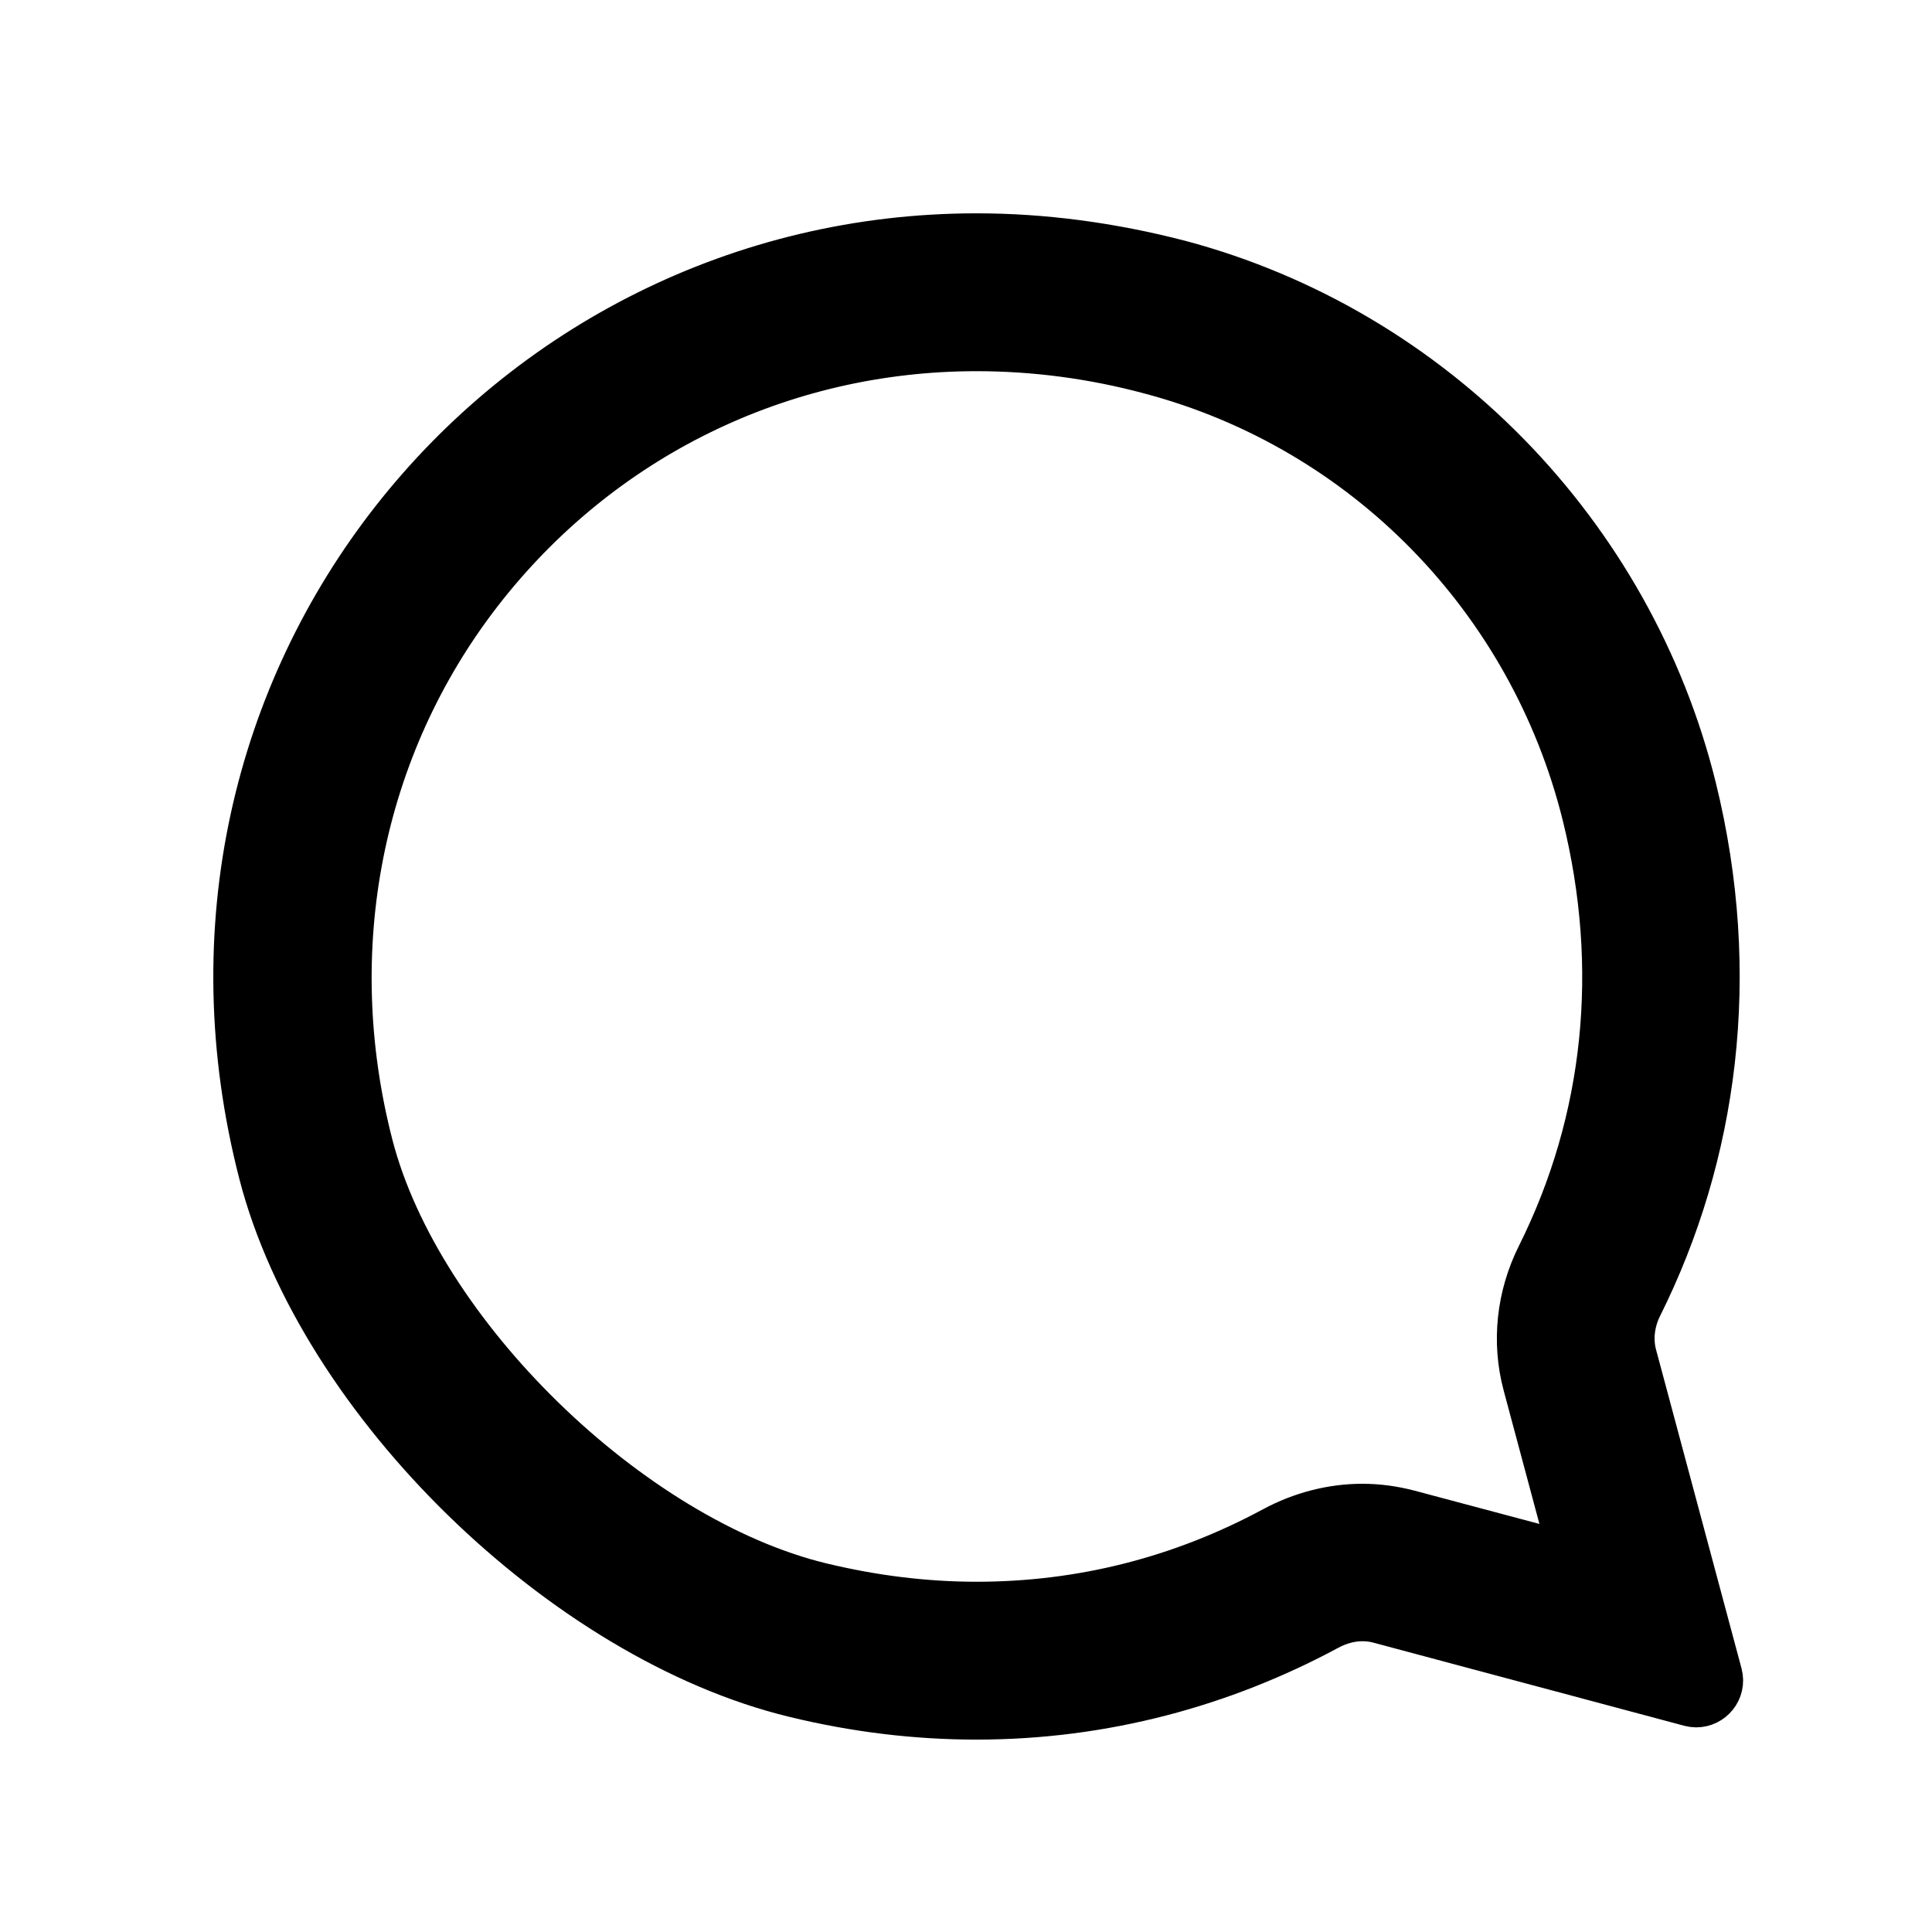
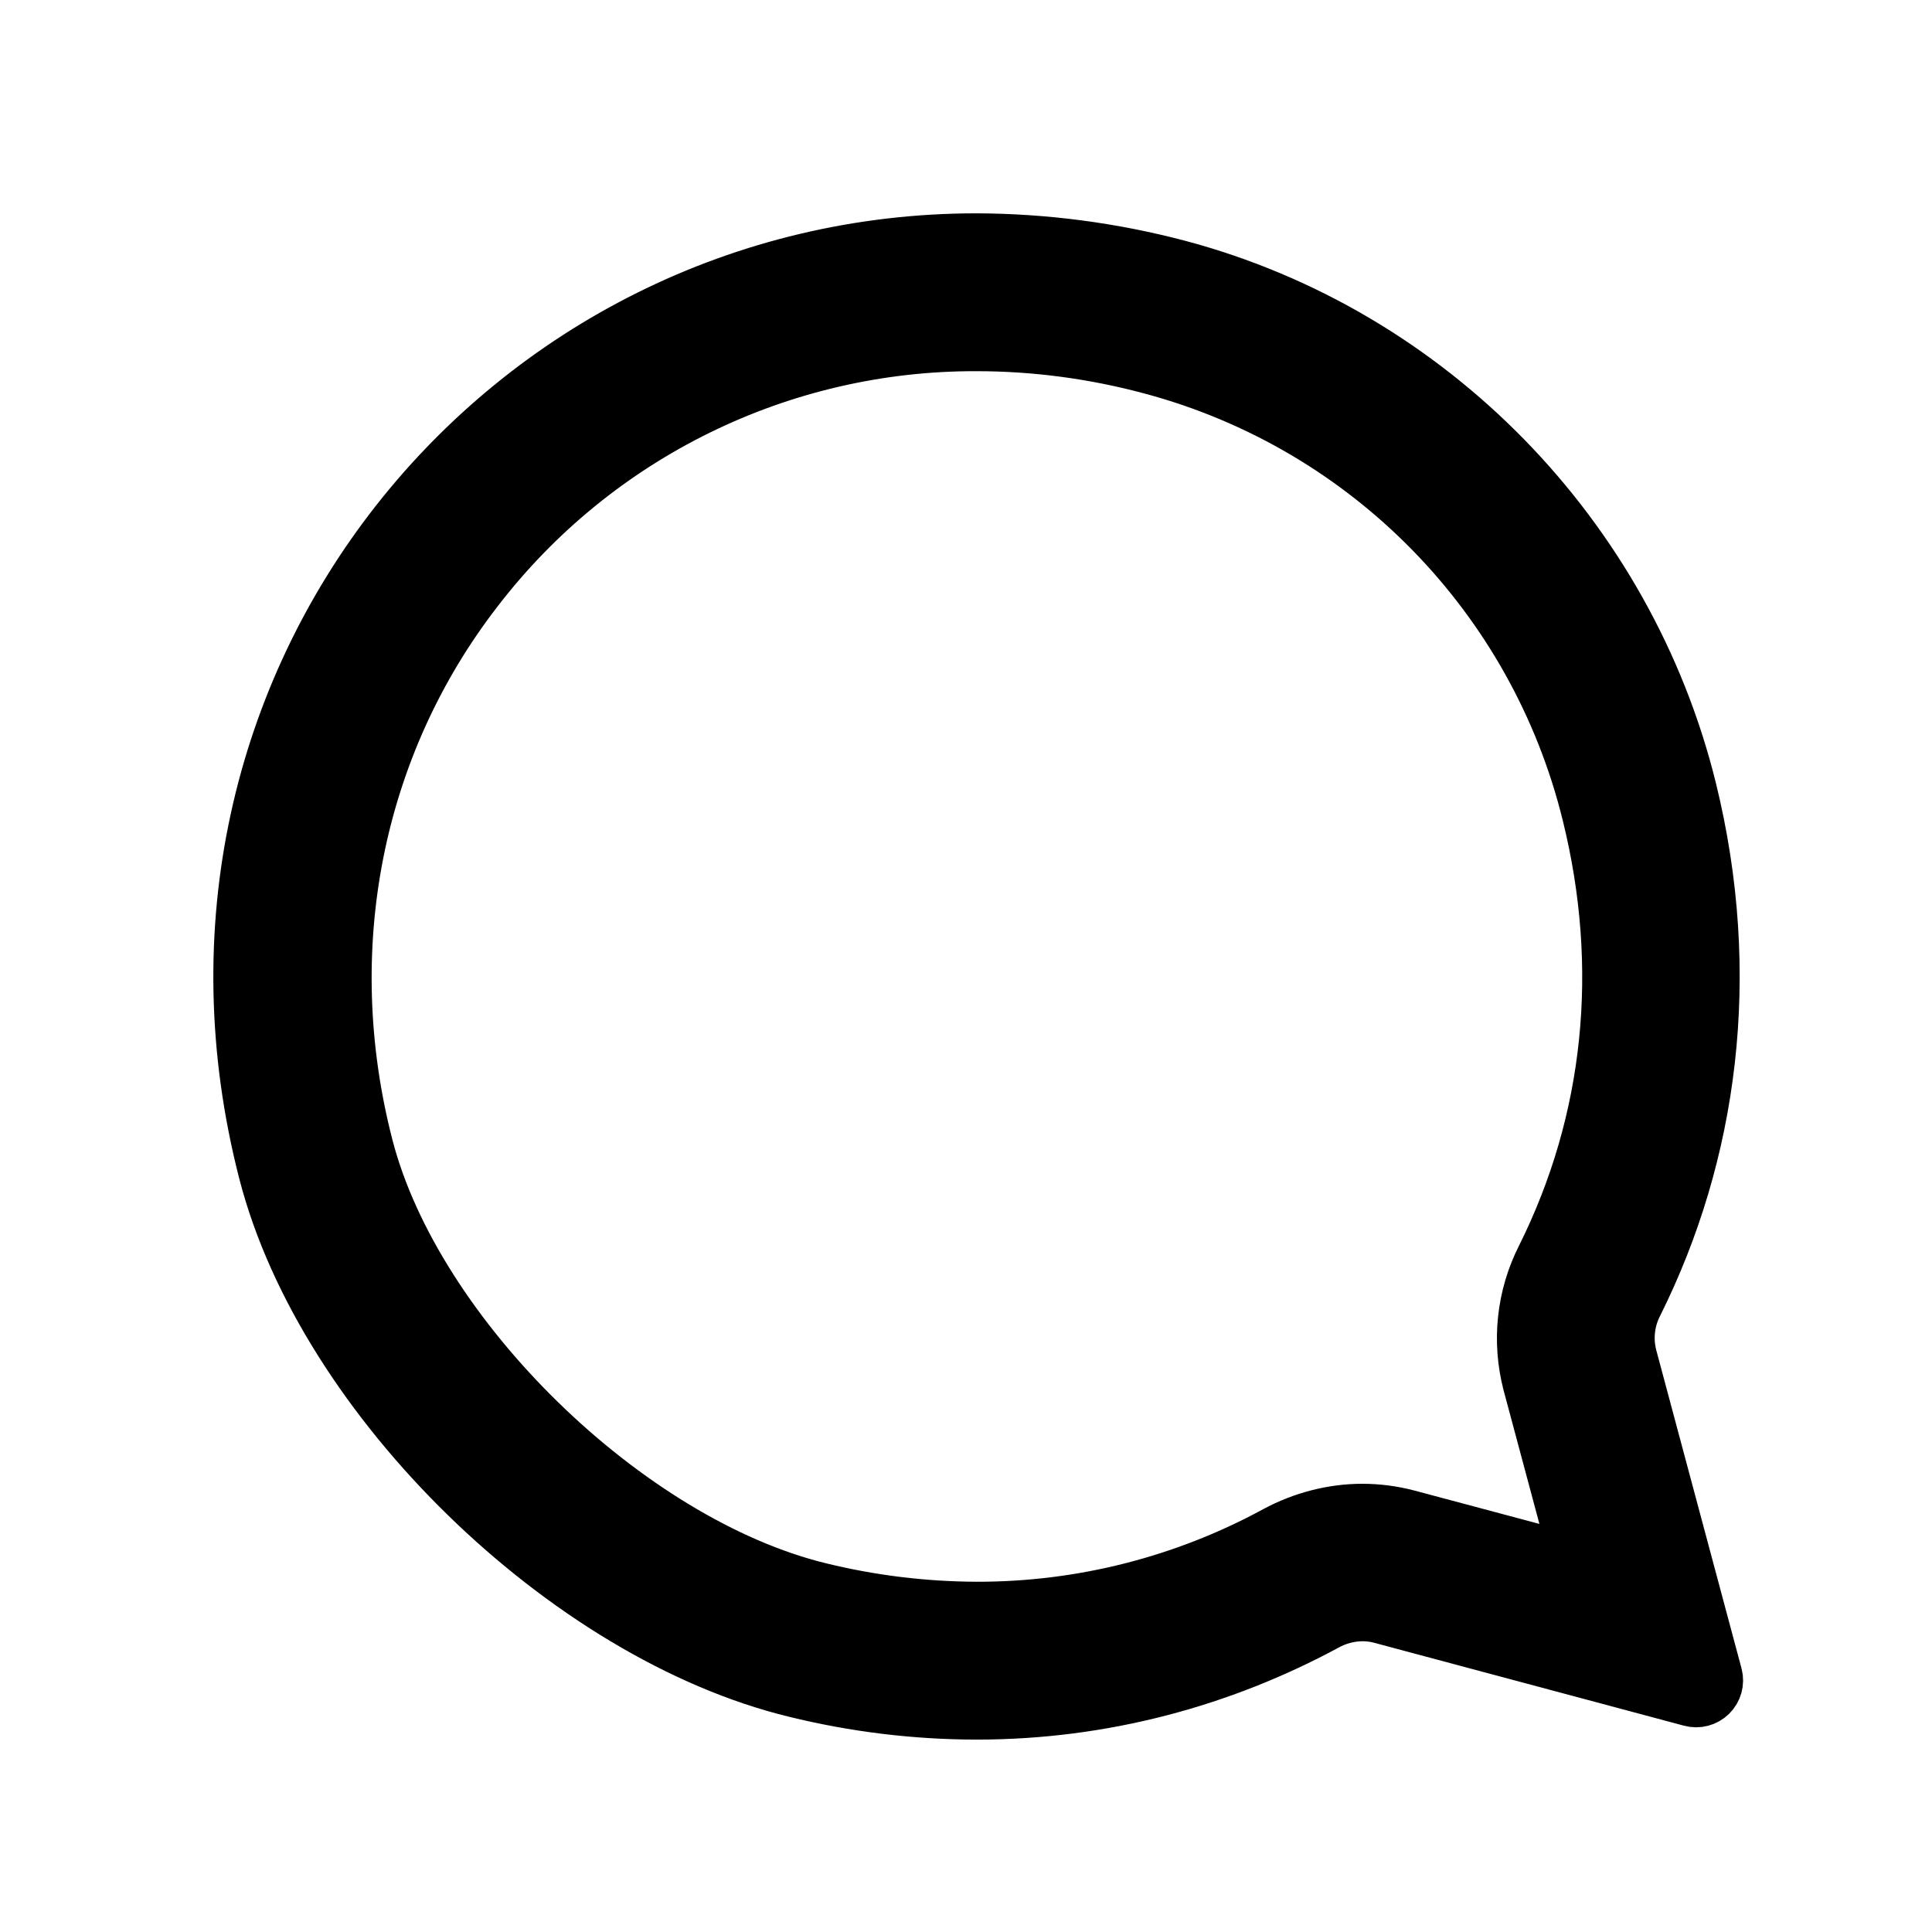
- <svg xmlns="http://www.w3.org/2000/svg" width="24" height="24" viewBox="0 0 24 24" fill="none">
-   <path fill-rule="evenodd" clip-rule="evenodd" d="M21.296 20.817L20.235 16.86C20.174 16.639 20.205 16.399 20.309 16.191C21.235 14.334 21.544 12.117 20.974 9.804C20.2 6.674 17.757 4.161 14.635 3.33C13.783 3.109 12.944 3 12.131 3C6.297 3 1.74 8.474 3.314 14.565C4.045 17.382 7.053 20.299 9.883 20.986C10.649 21.173 11.401 21.26 12.131 21.26C13.701 21.26 15.17 20.856 16.461 20.16C16.605 20.082 16.766 20.038 16.922 20.038C17 20.038 17.079 20.047 17.157 20.069L21.009 21.099C21.031 21.104 21.052 21.108 21.07 21.108C21.218 21.108 21.335 20.969 21.296 20.817ZM19.018 17.186L19.618 19.425L17.483 18.856C17.3 18.808 17.113 18.782 16.922 18.782C16.557 18.782 16.188 18.878 15.857 19.056C14.696 19.682 13.444 19.999 12.131 19.999C11.483 19.999 10.827 19.917 10.179 19.76C7.784 19.177 5.145 16.604 4.536 14.247C3.901 11.787 4.401 9.261 5.905 7.317C7.41 5.374 9.679 4.261 12.131 4.261C12.853 4.261 13.588 4.356 14.314 4.552C16.996 5.265 19.079 7.395 19.753 10.108C20.226 12.021 20.031 13.93 19.183 15.63C18.939 16.117 18.879 16.669 19.018 17.186Z" fill="black" stroke="black" stroke-width="0.7" />
+ <svg xmlns="http://www.w3.org/2000/svg" width="24" height="24" fill="none">
+   <path fill="#000" fill-rule="evenodd" stroke="#000" stroke-width=".7" d="m21.296 20.817-1.06-3.957a.945.945 0 0 1 .073-.67c.926-1.856 1.235-4.073.665-6.386-.774-3.13-3.217-5.643-6.339-6.474A9.941 9.941 0 0 0 12.131 3C6.297 3 1.741 8.474 3.314 14.565c.73 2.817 3.74 5.734 6.57 6.421a9.457 9.457 0 0 0 2.247.274c1.57 0 3.04-.404 4.33-1.1a.973.973 0 0 1 .461-.122c.078 0 .157.009.235.03l3.852 1.031a.233.233 0 0 0 .287-.283Zm-2.278-3.63.6 2.238-2.135-.57a2.203 2.203 0 0 0-.56-.073c-.366 0-.735.096-1.066.274a7.765 7.765 0 0 1-3.726.943 8.329 8.329 0 0 1-1.952-.239c-2.395-.583-5.034-3.156-5.643-5.513-.635-2.46-.135-4.986 1.37-6.93a7.821 7.821 0 0 1 6.225-3.056c.722 0 1.457.095 2.183.291a7.641 7.641 0 0 1 5.439 5.556c.473 1.913.278 3.822-.57 5.522a2.2 2.2 0 0 0-.165 1.556Z" clip-rule="evenodd" />
</svg>
